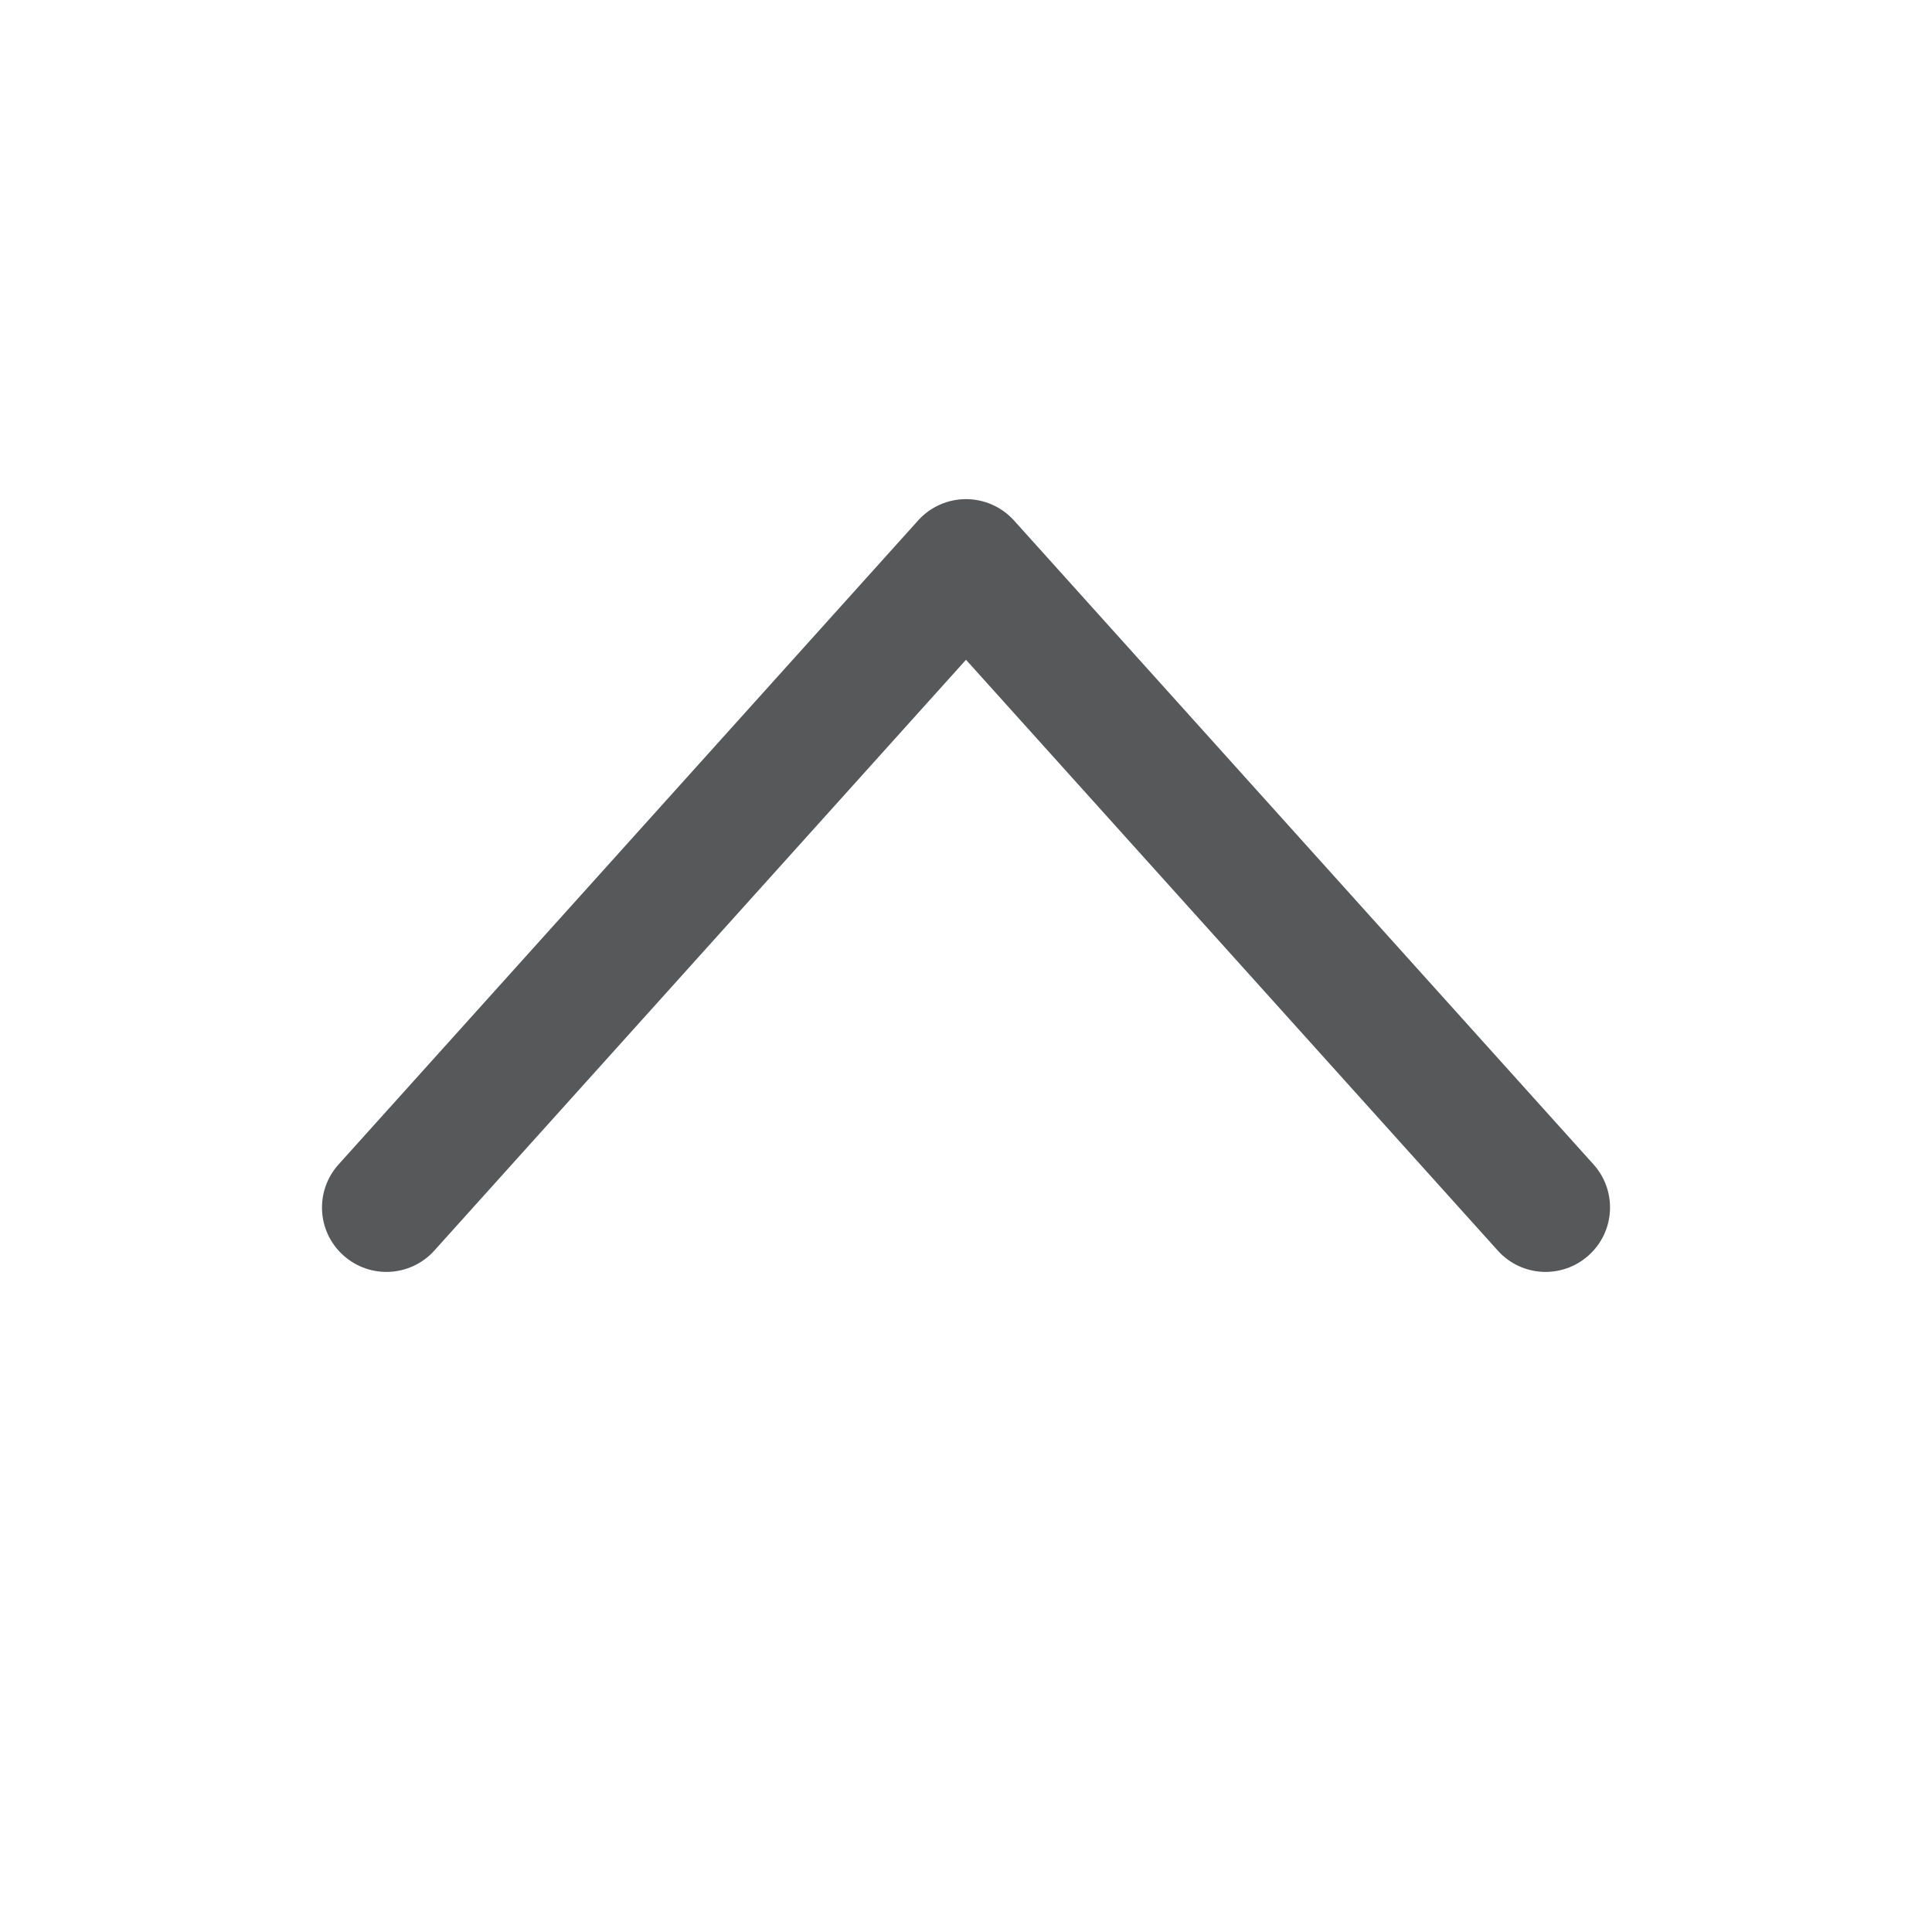
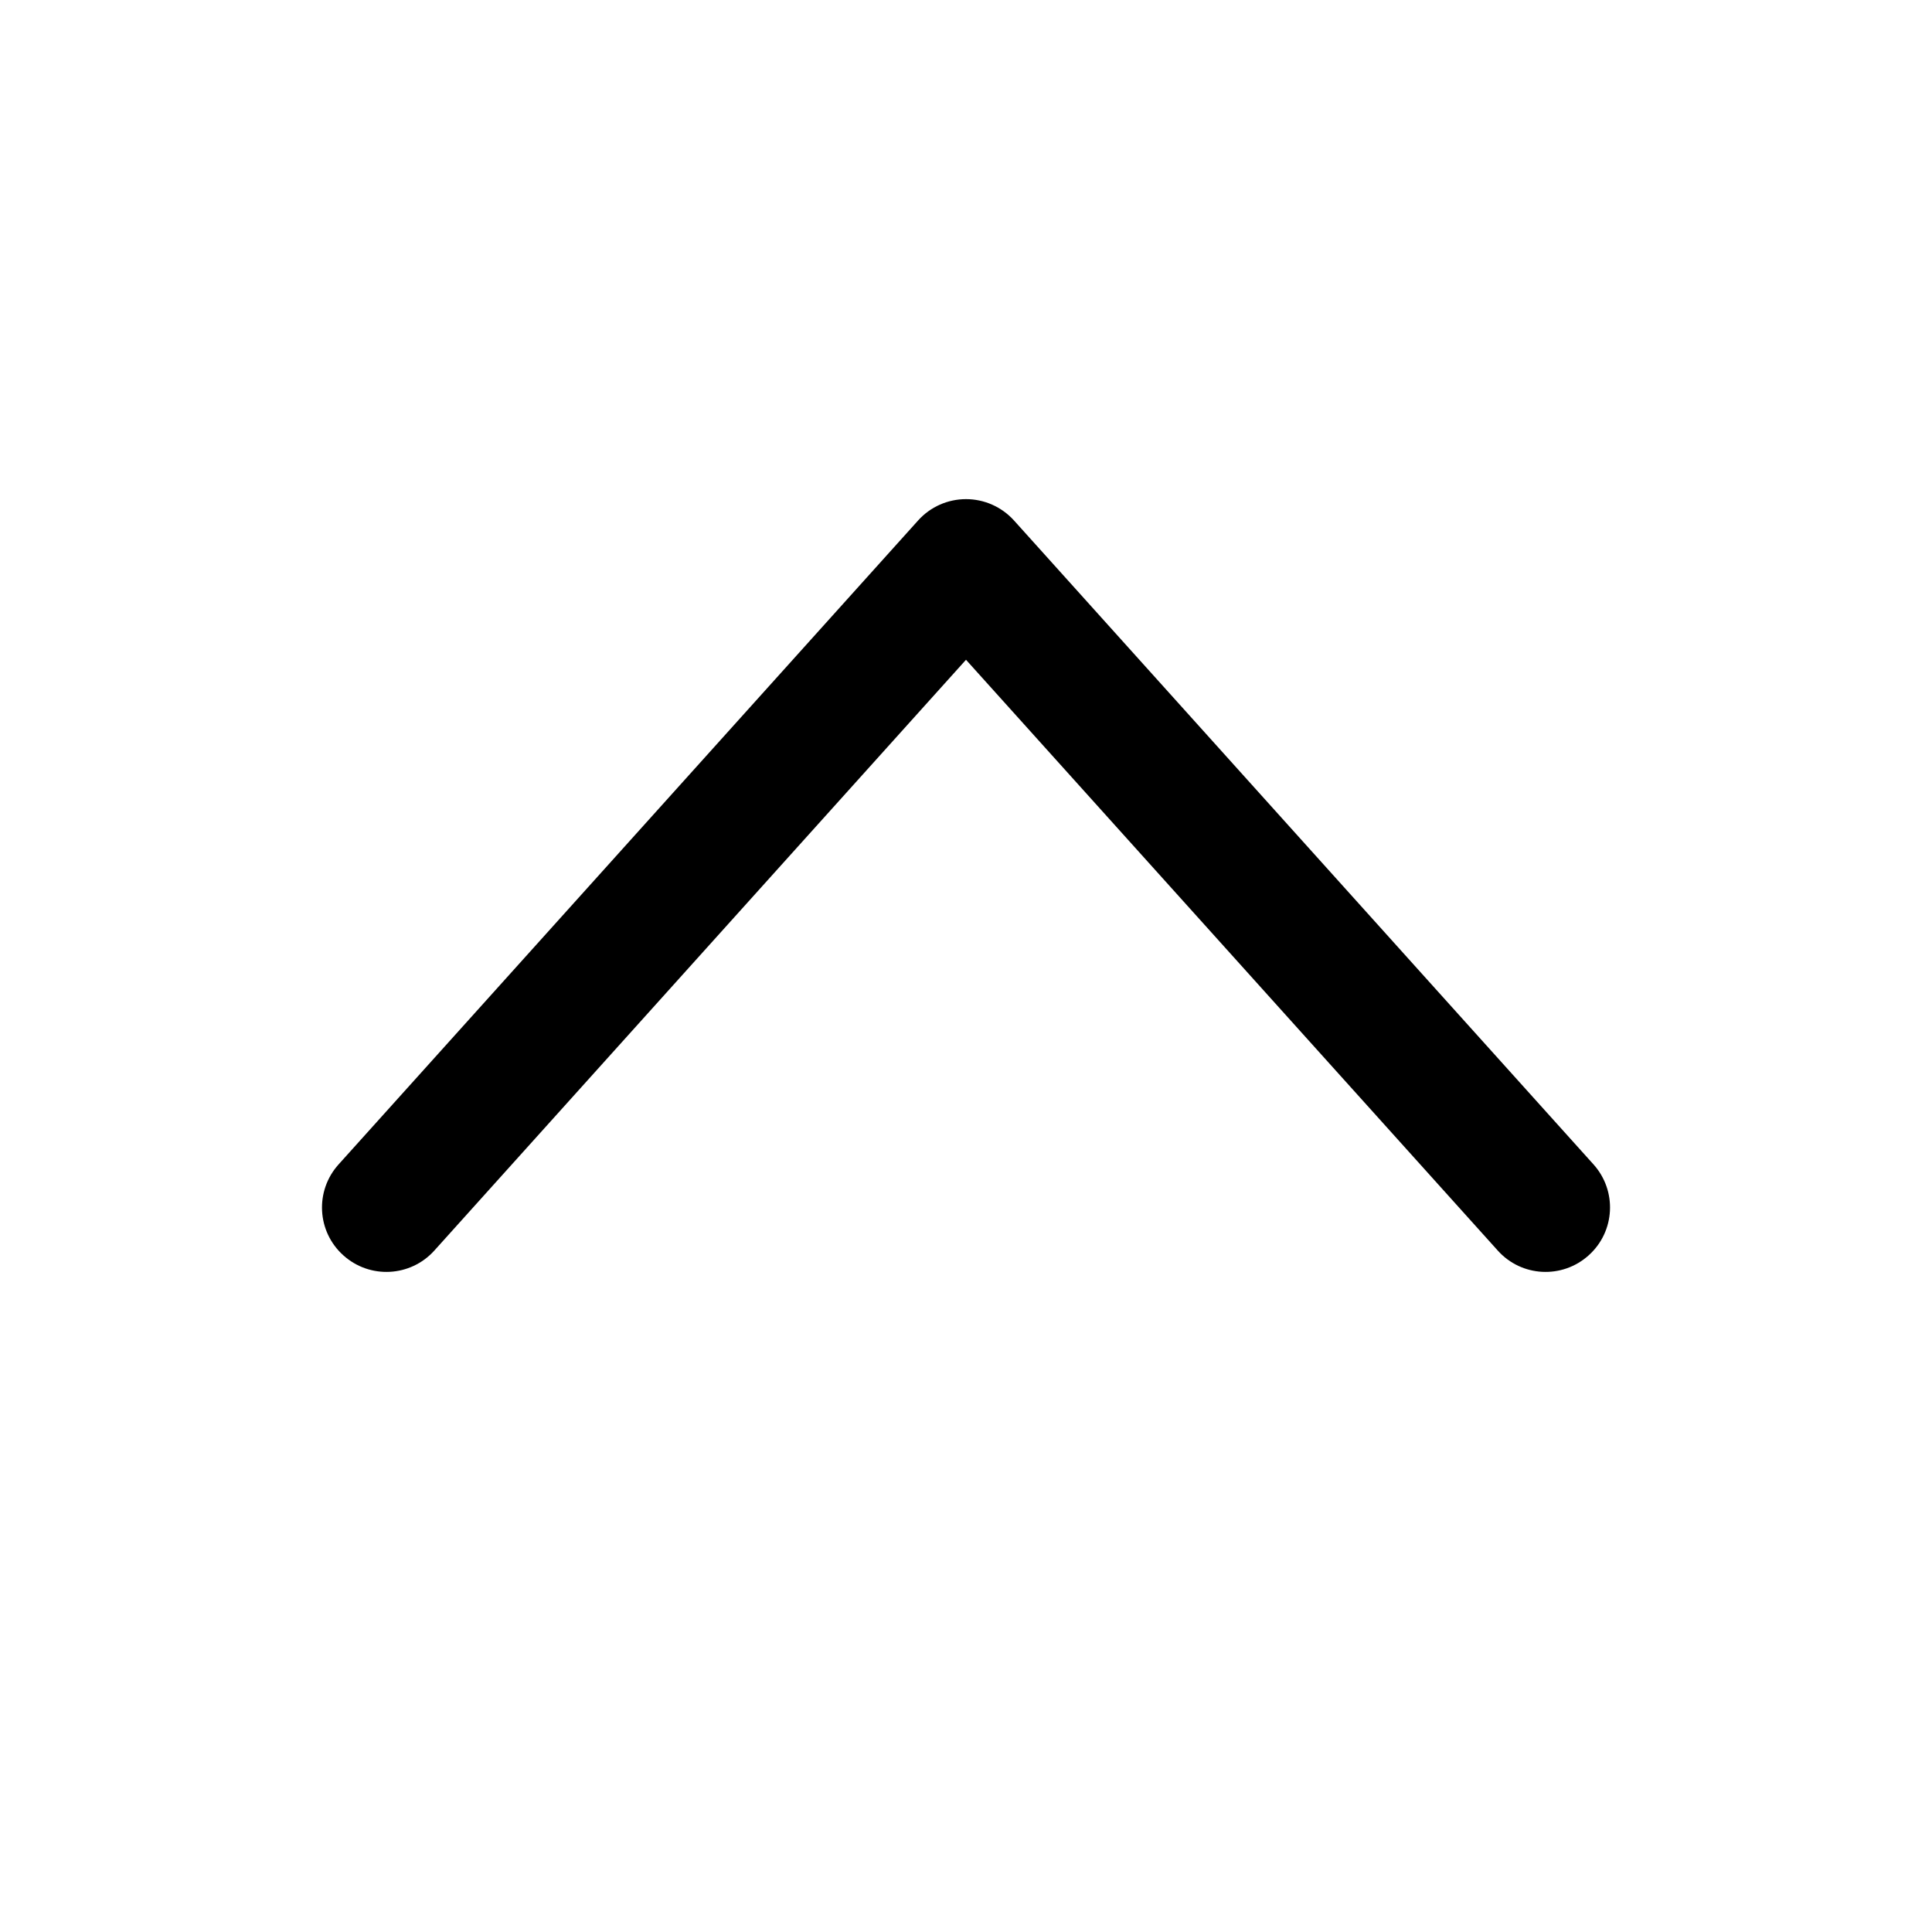
<svg xmlns="http://www.w3.org/2000/svg" width="20" height="20" viewBox="0 0 20 20" fill="none">
-   <path fill-rule="evenodd" clip-rule="evenodd" d="M16.446 12.995C16.172 13.242 15.751 13.22 15.505 12.946L10 6.83L4.496 12.946C4.249 13.22 3.828 13.242 3.554 12.995C3.28 12.749 3.258 12.328 3.505 12.054L9.505 5.387C9.631 5.247 9.811 5.167 10 5.167C10.189 5.167 10.369 5.247 10.496 5.387L16.496 12.054C16.742 12.328 16.72 12.749 16.446 12.995Z" fill="#56585A" />
+   <path fill-rule="evenodd" clip-rule="evenodd" d="M16.446 12.995C16.172 13.242 15.751 13.22 15.505 12.946L10 6.83L4.496 12.946C4.249 13.22 3.828 13.242 3.554 12.995C3.28 12.749 3.258 12.328 3.505 12.054L9.505 5.387C9.631 5.247 9.811 5.167 10 5.167C10.189 5.167 10.369 5.247 10.496 5.387L16.496 12.054C16.742 12.328 16.72 12.749 16.446 12.995Z" fill="currentColor" />
</svg>
